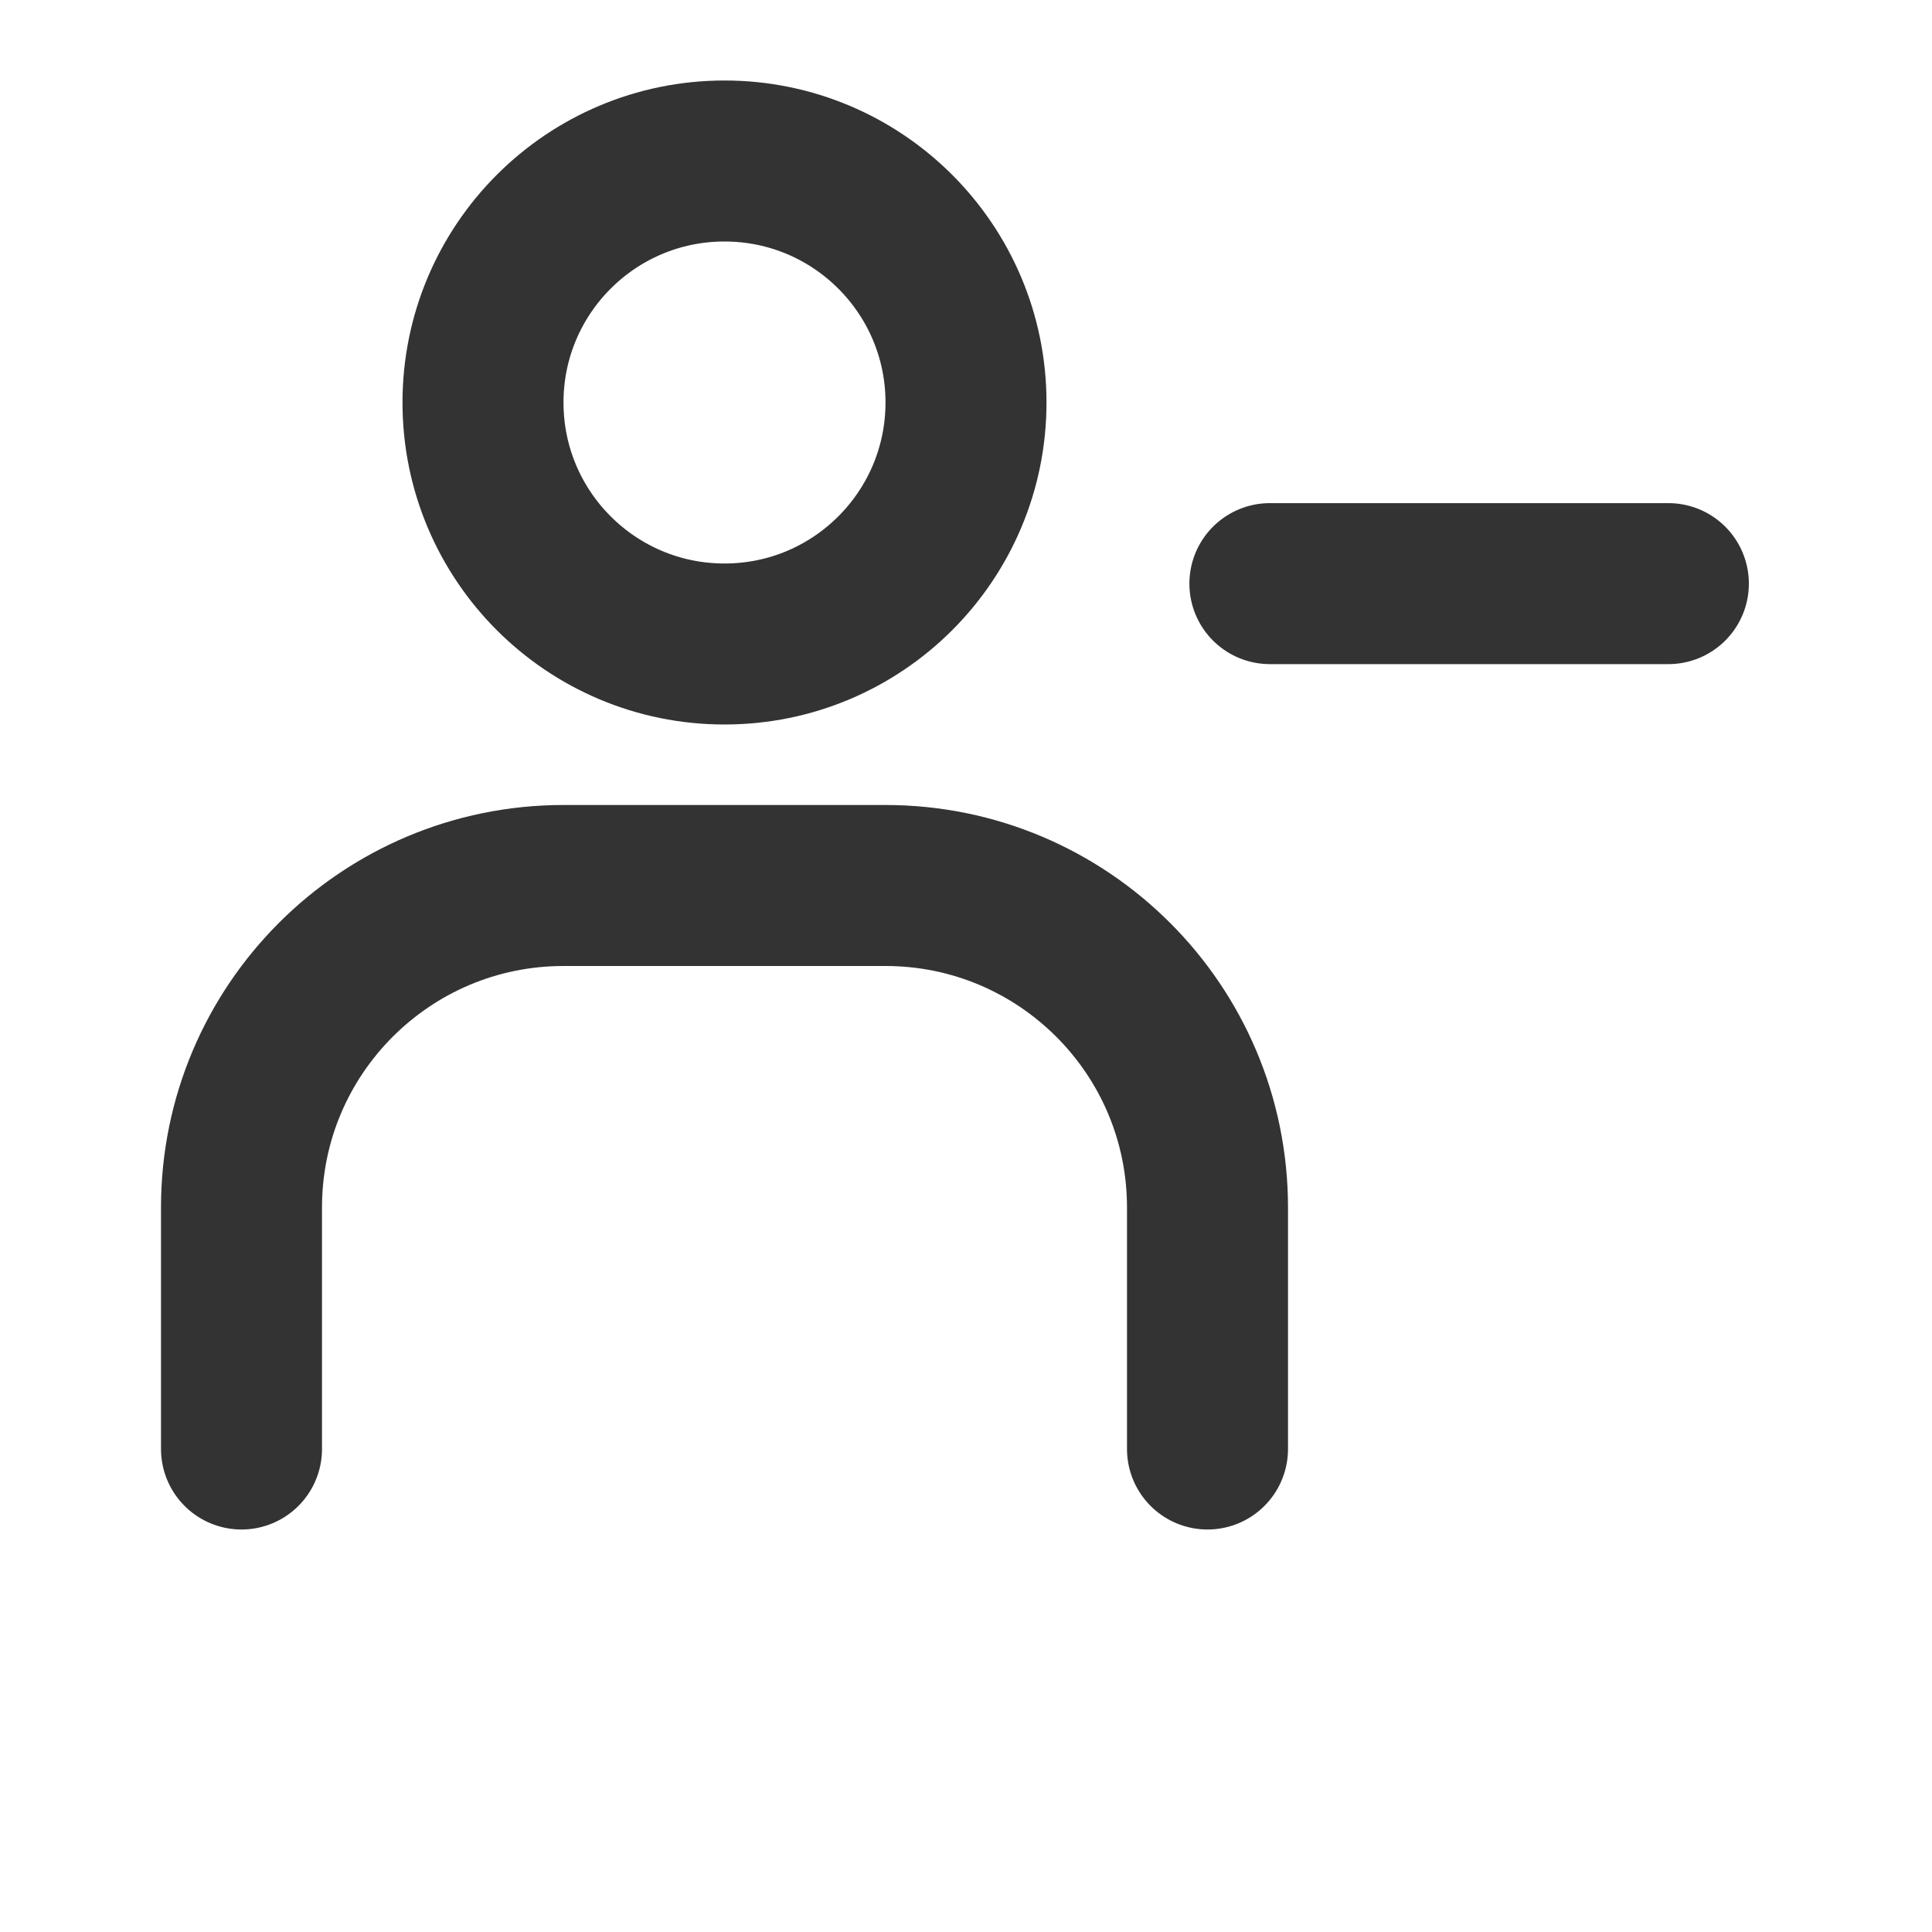
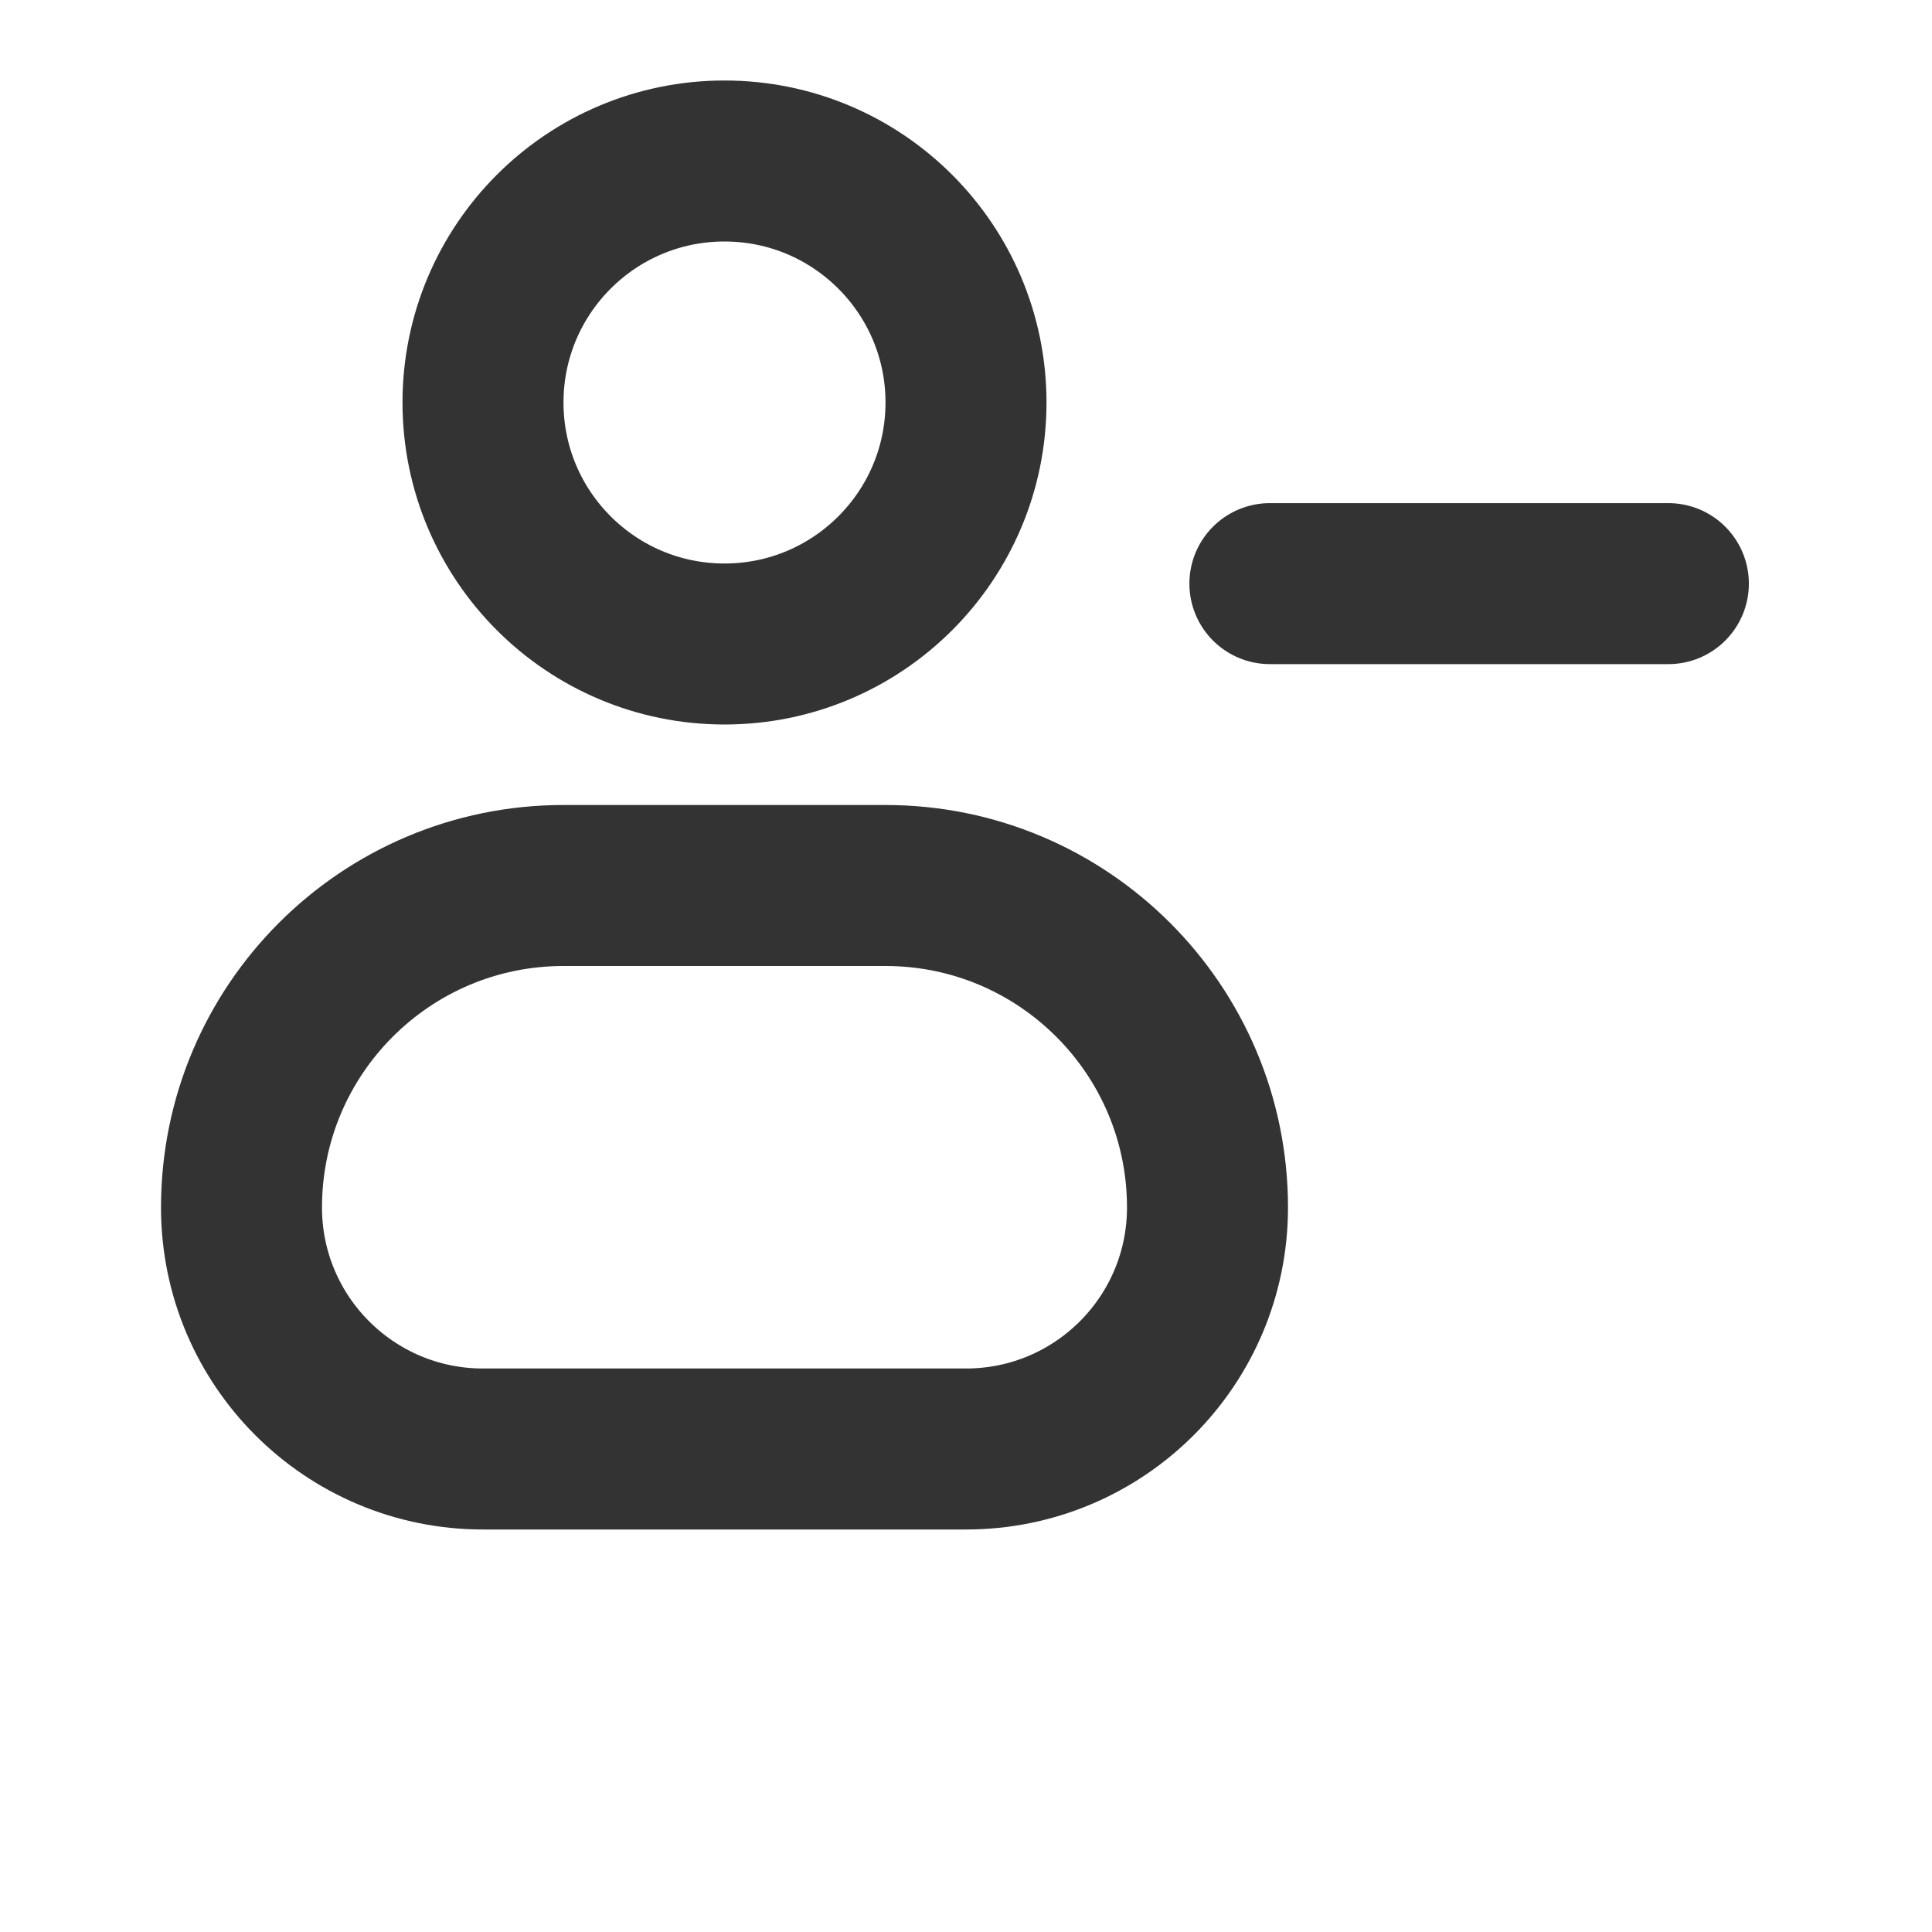
<svg xmlns="http://www.w3.org/2000/svg" width="24" height="24" viewBox="0 0 24 24" fill="none" stroke="currentColor" stroke-width="2" stroke-linecap="round" stroke-linejoin="round" class="hicon hicon-user-remove">
  <circle cx="9" cy="5" r="3" stroke="#333333" stroke-width="2" stroke-linecap="round" stroke-linejoin="round" />
-   <path d="M3 18V15C3 12.791 4.791 11 7 11H11C13.209 11 15 12.791 15 15V18" stroke="#333333" stroke-width="2" stroke-linecap="round" stroke-linejoin="round" />
+   <path d="M11 11H7C4.791 11 3 12.791 3 15C3 16.657 4.343 18 6 18H12C13.657 18 15 16.657 15 15C15 12.791 13.209 11 11 11Z" stroke="#333333" stroke-width="2" stroke-linecap="round" stroke-linejoin="round" />
  <path d="M20.725 7.25L15.775 7.25" stroke="#333333" stroke-width="2" stroke-linecap="round" />
</svg>
